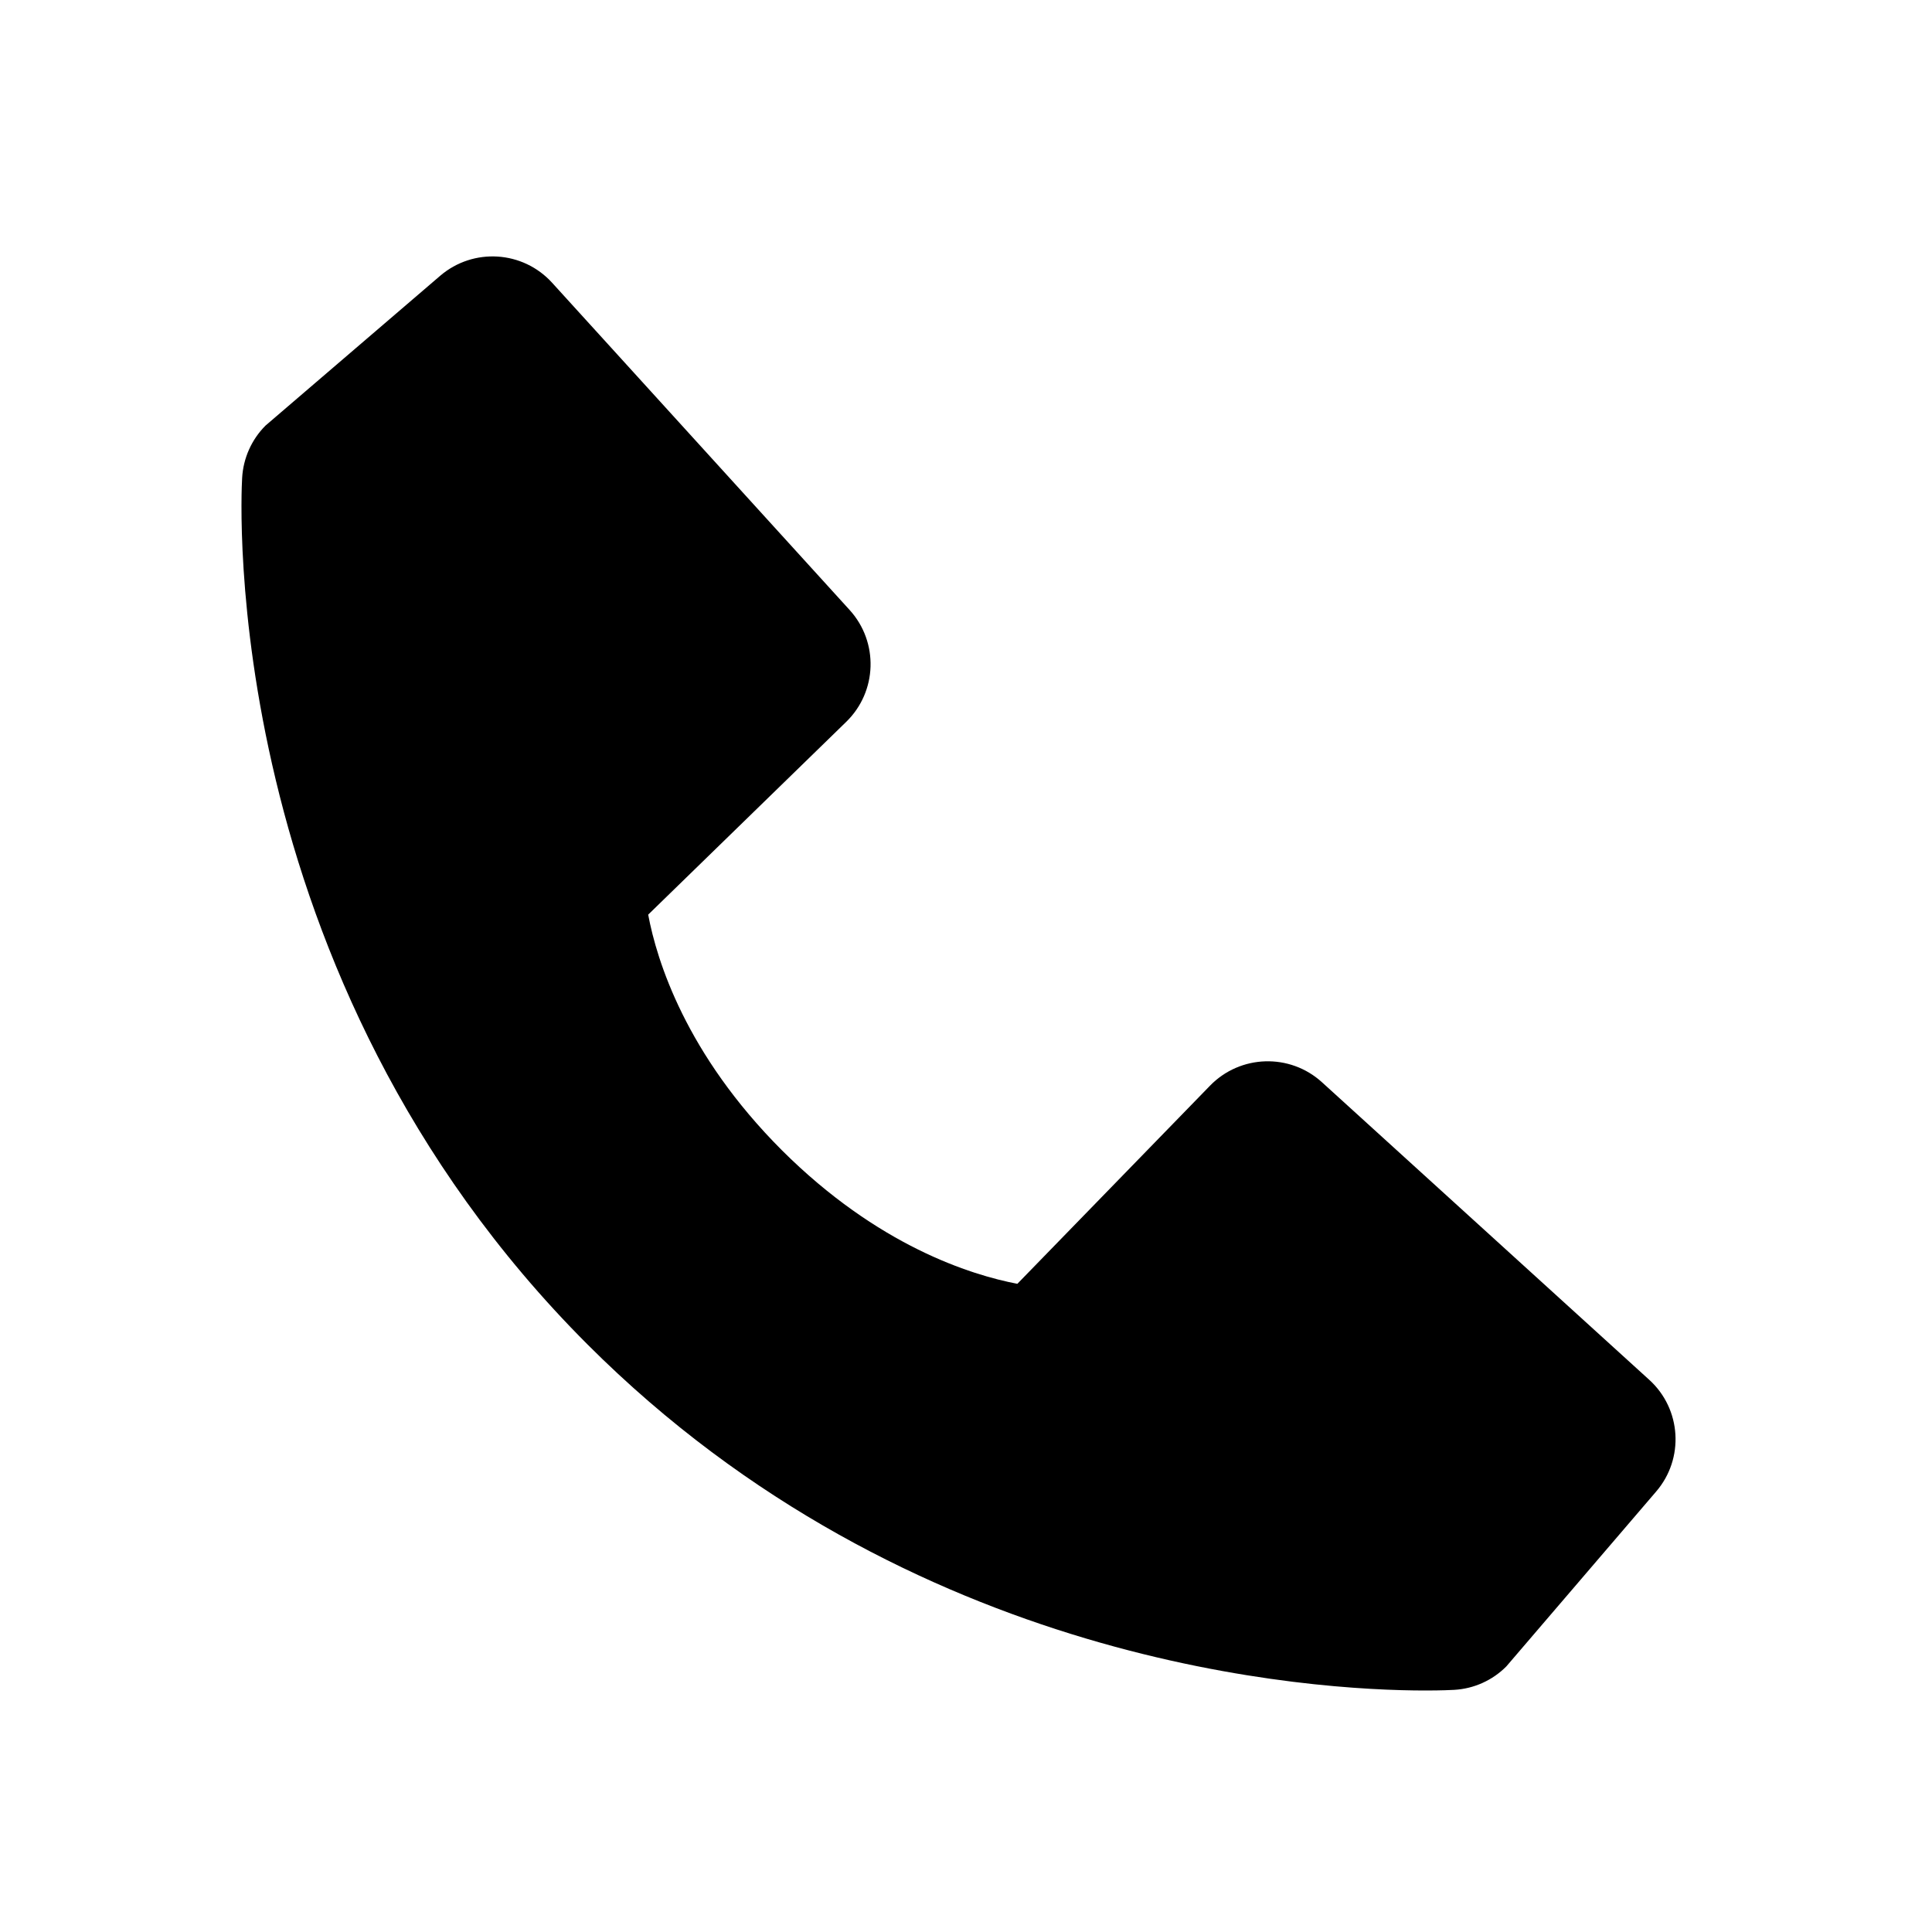
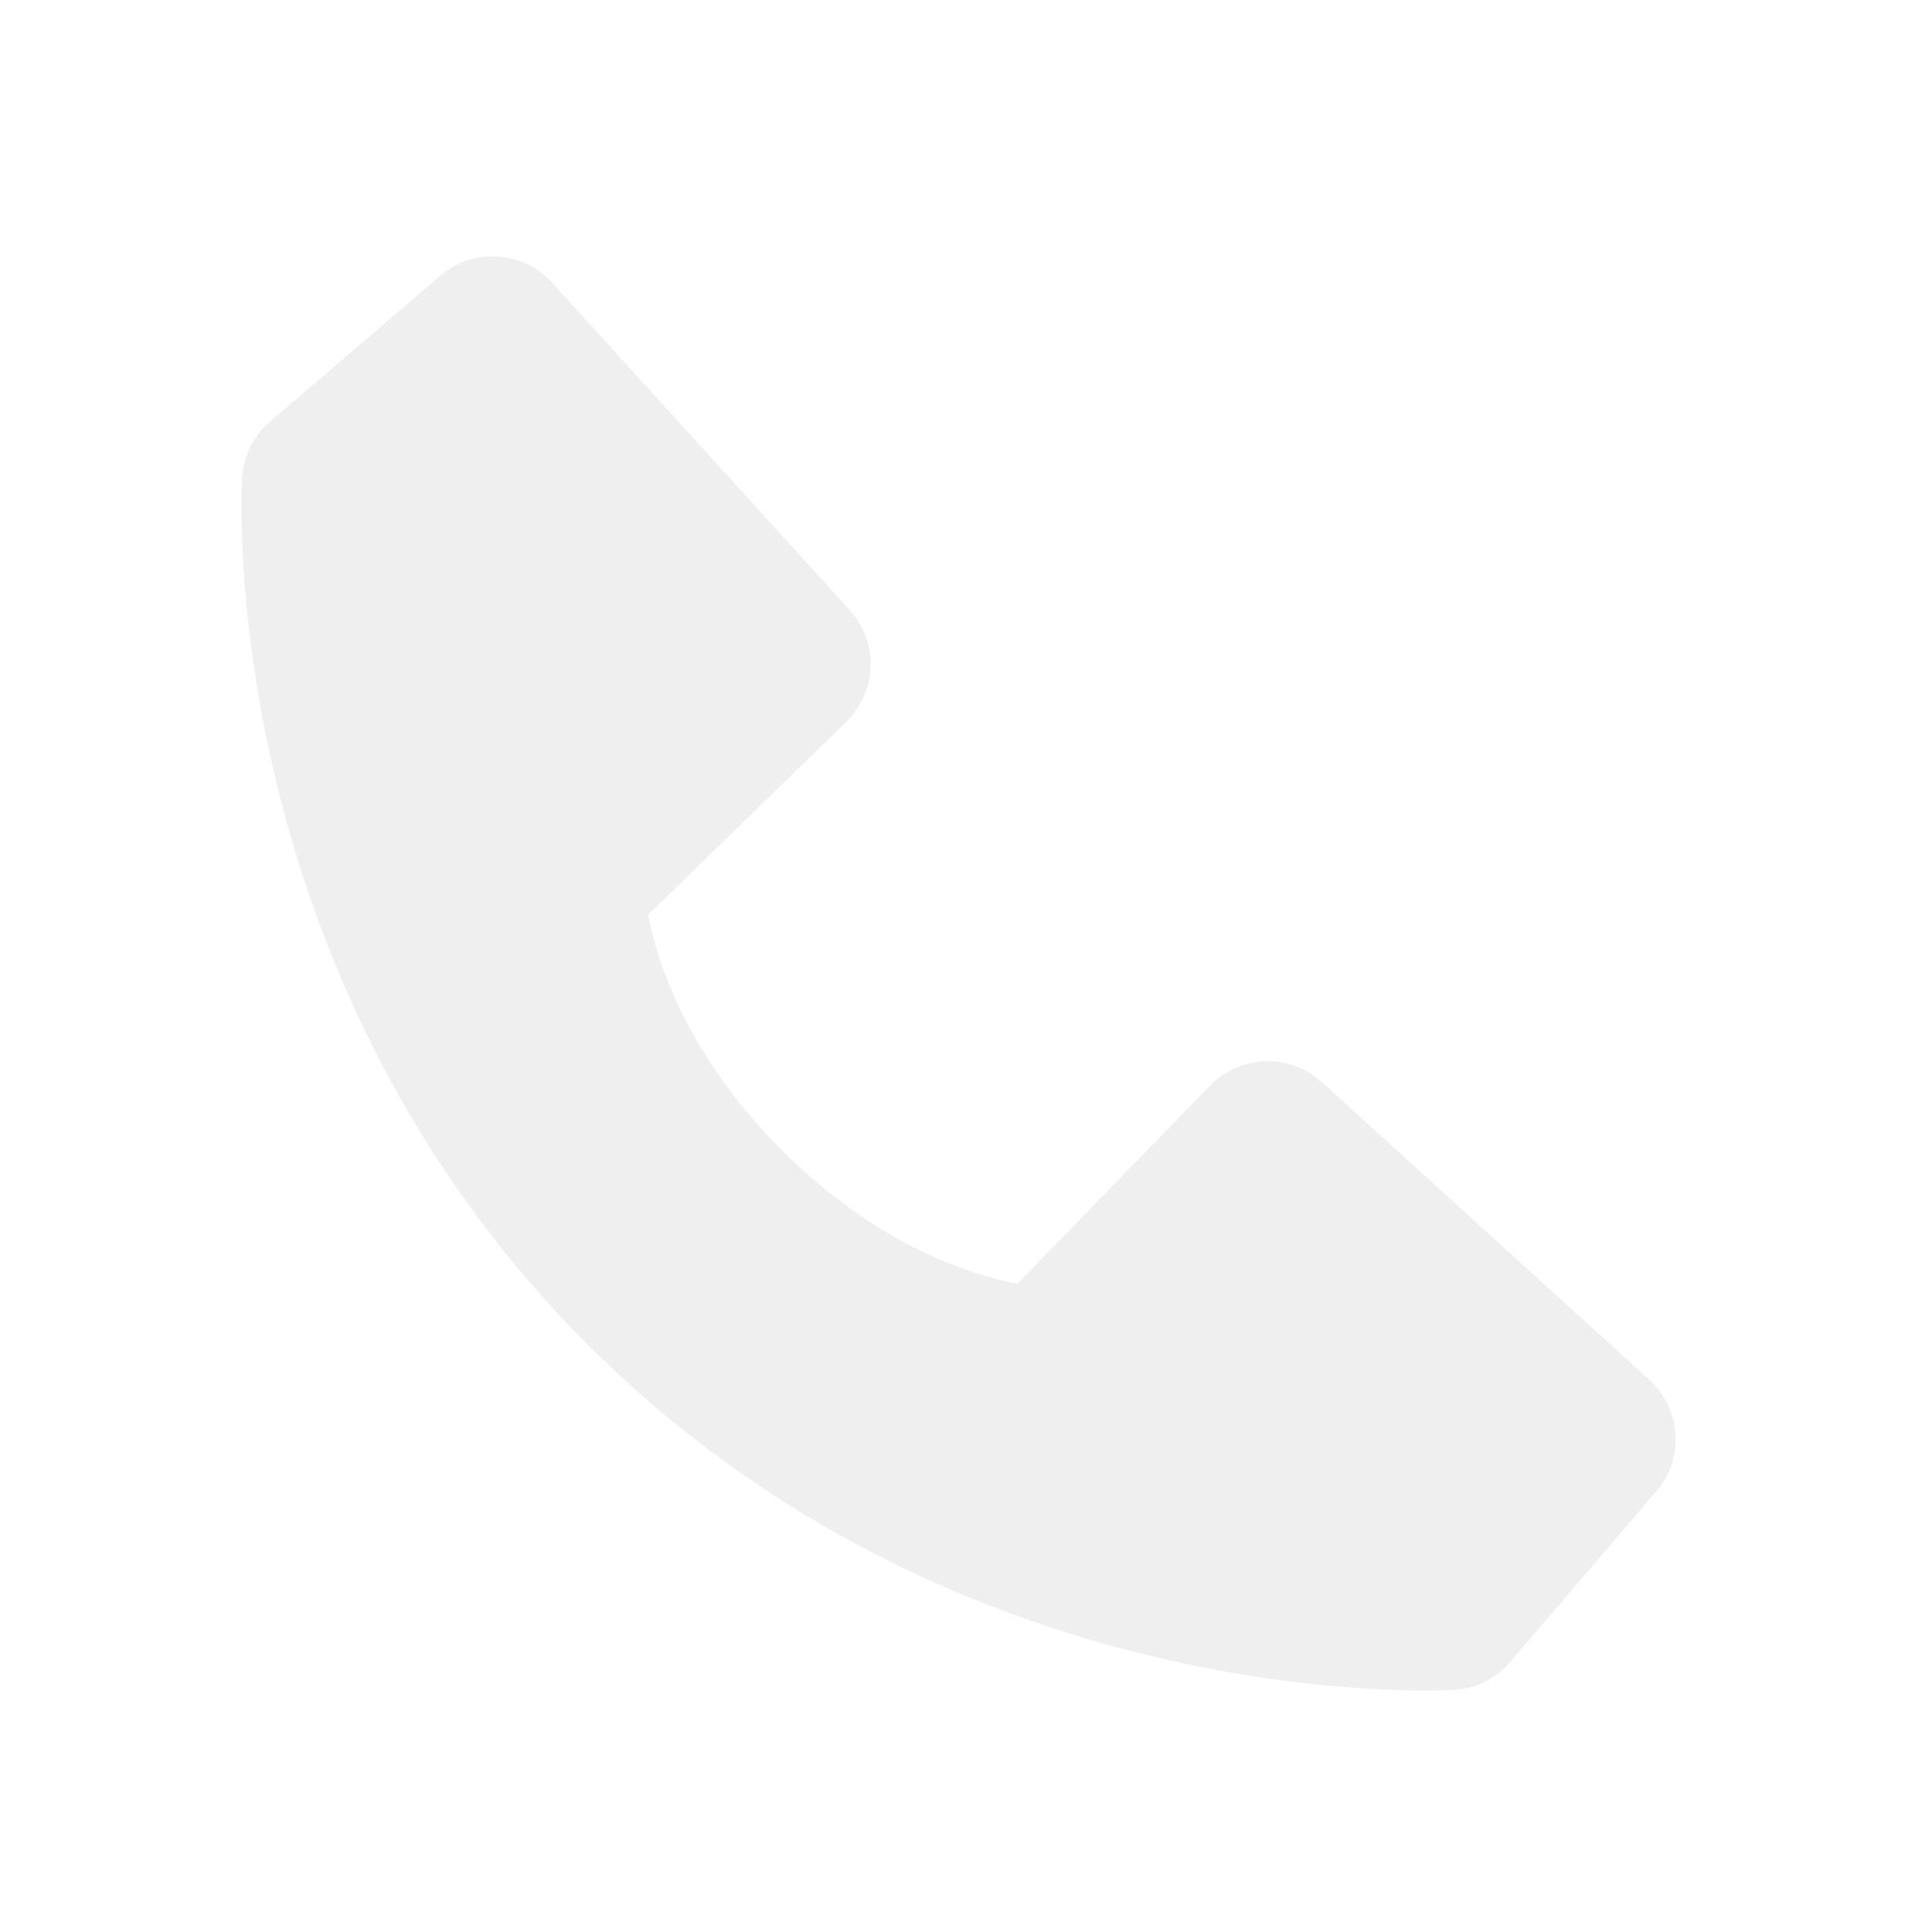
- <svg xmlns="http://www.w3.org/2000/svg" width="24" height="24" style="fill: rgba(0, 0, 0, 1);transform: ;msFilter:;">
+ <svg xmlns="http://www.w3.org/2000/svg" width="24" height="24" style="fill:#efefef;transform: ;msFilter:;">
  <path d="m20.487 17.14-4.065-3.696a1.001 1.001 0 0 0-1.391.043l-2.393 2.461c-.576-.11-1.734-.471-2.926-1.66-1.192-1.193-1.553-2.354-1.66-2.926l2.459-2.394a1 1 0 0 0 .043-1.391L6.859 3.513a1 1 0 0 0-1.391-.087l-2.17 1.861a1 1 0 0 0-.29.649c-.015.25-.301 6.172 4.291 10.766C11.305 20.707 16.323 21 17.705 21c.202 0 .326-.006.359-.008a.992.992 0 0 0 .648-.291l1.86-2.171a.997.997 0 0 0-.085-1.39z" />
</svg>
